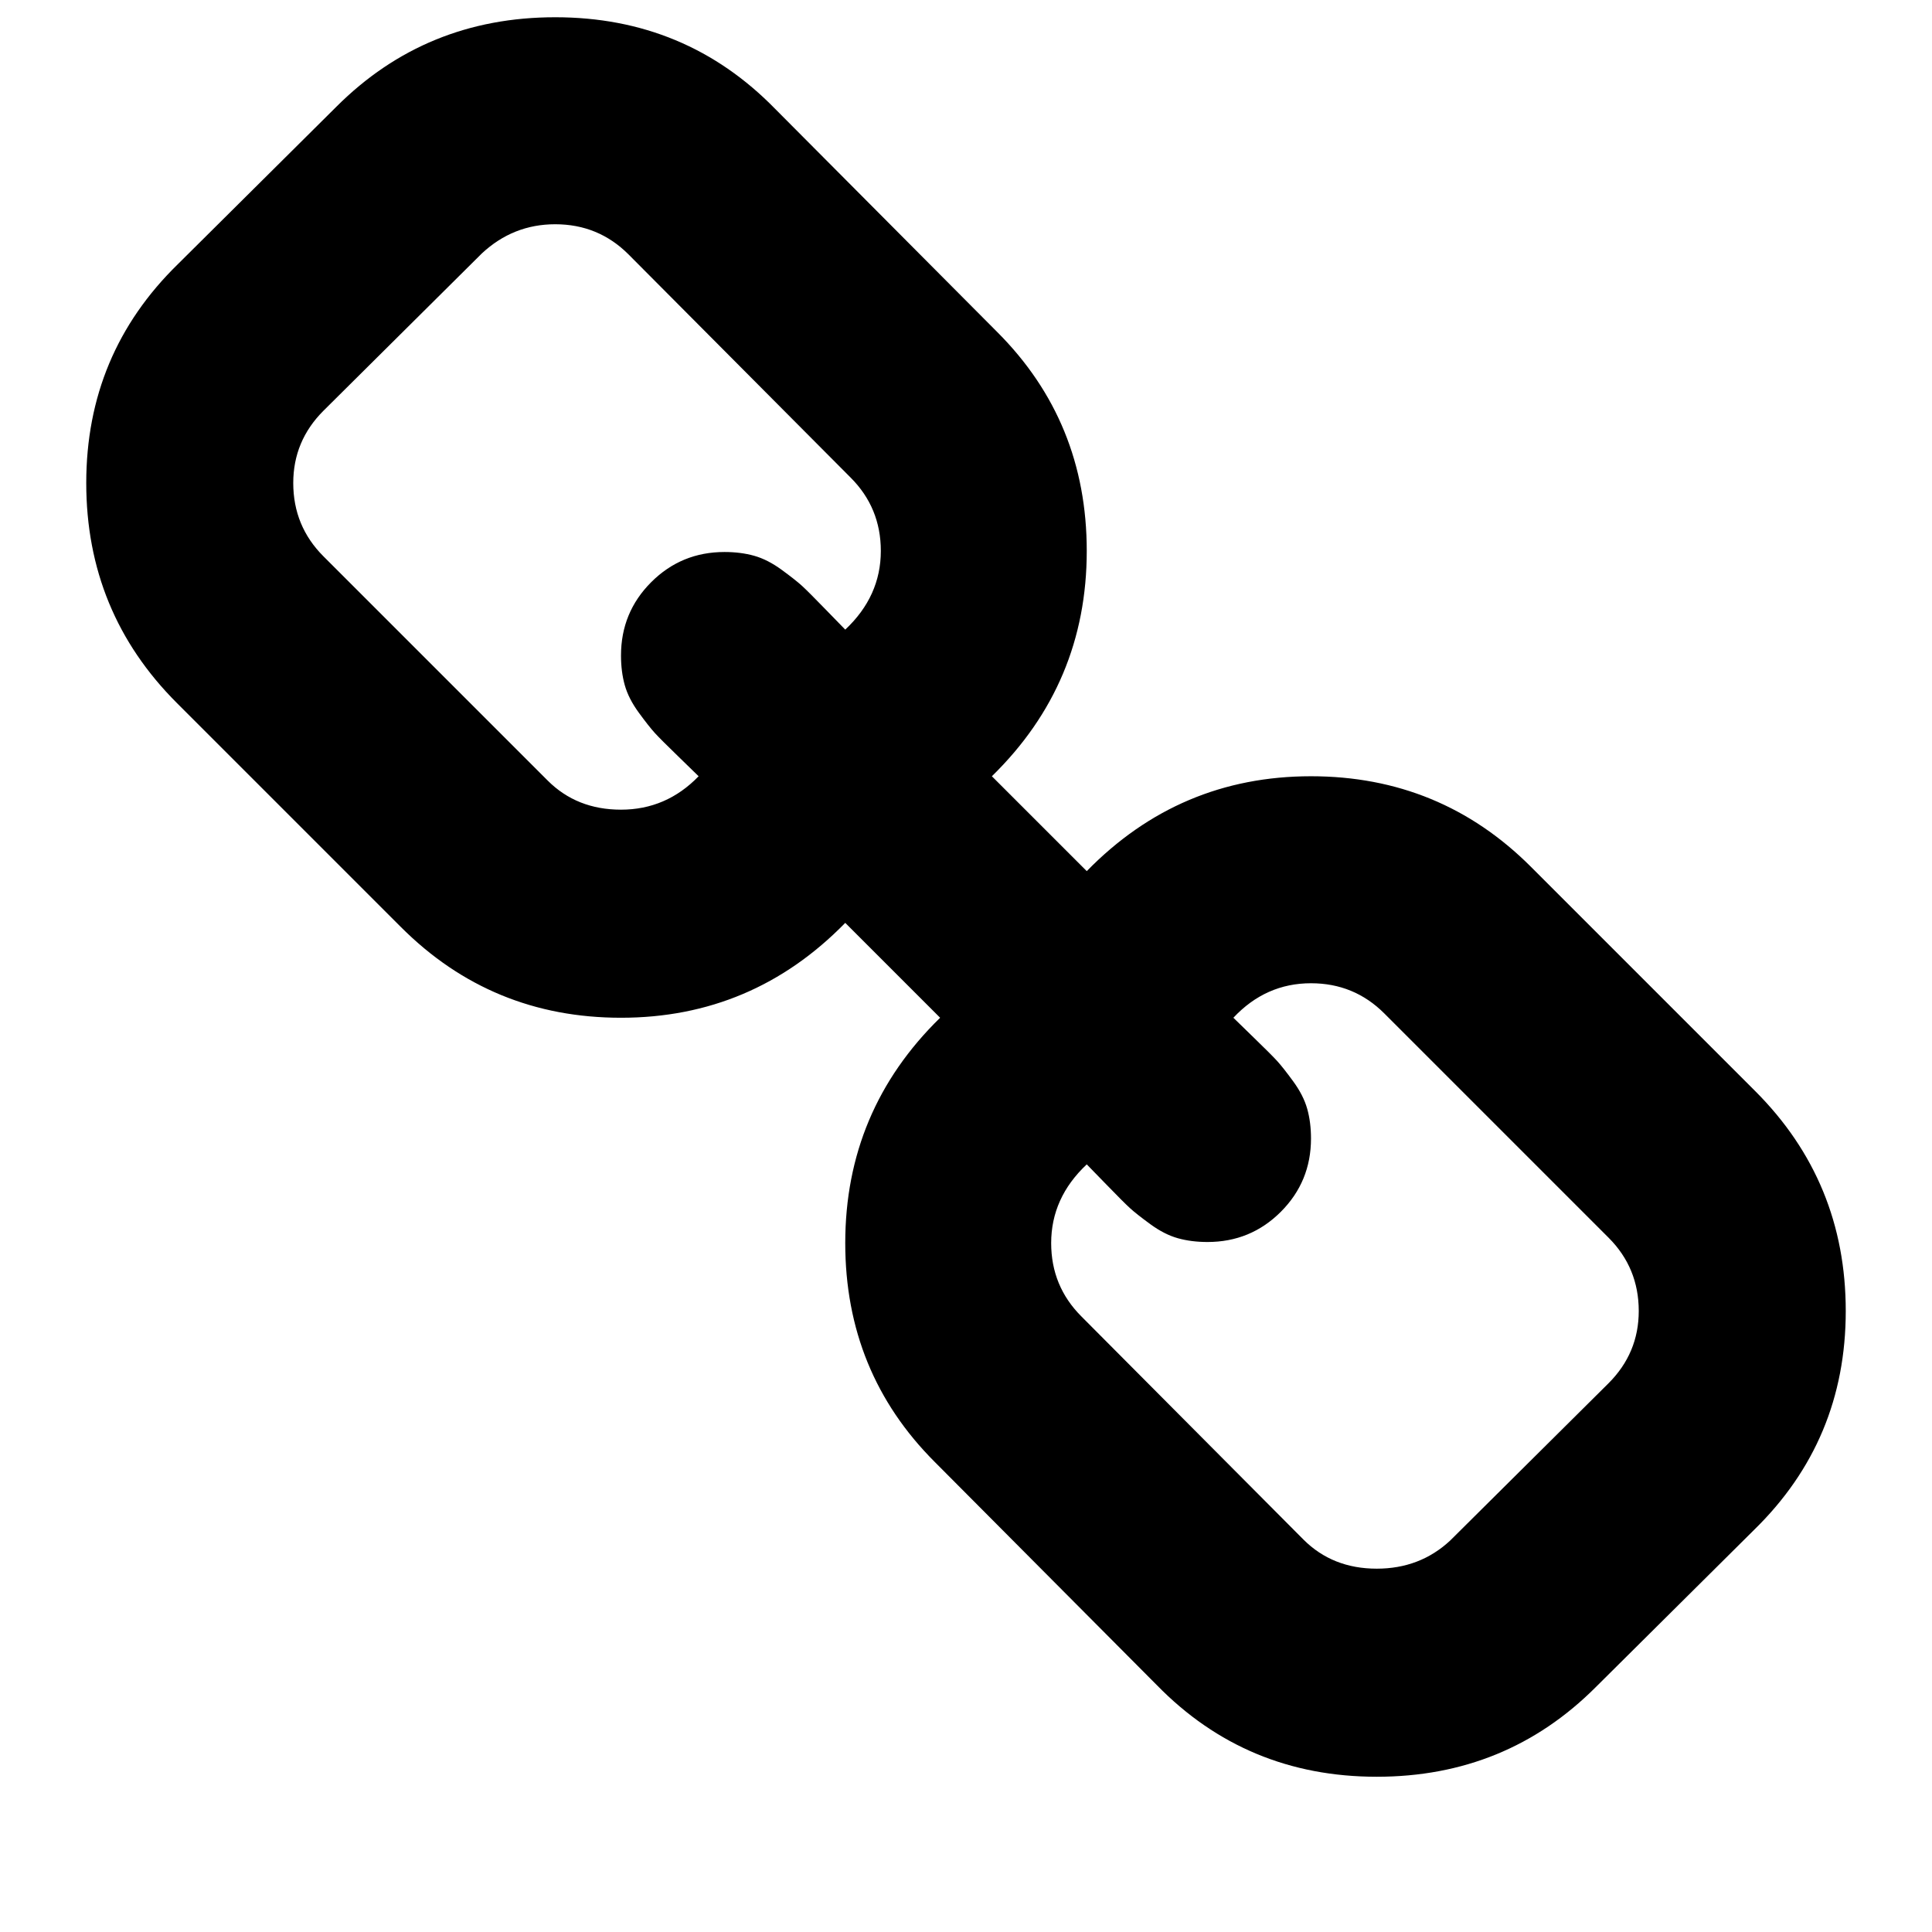
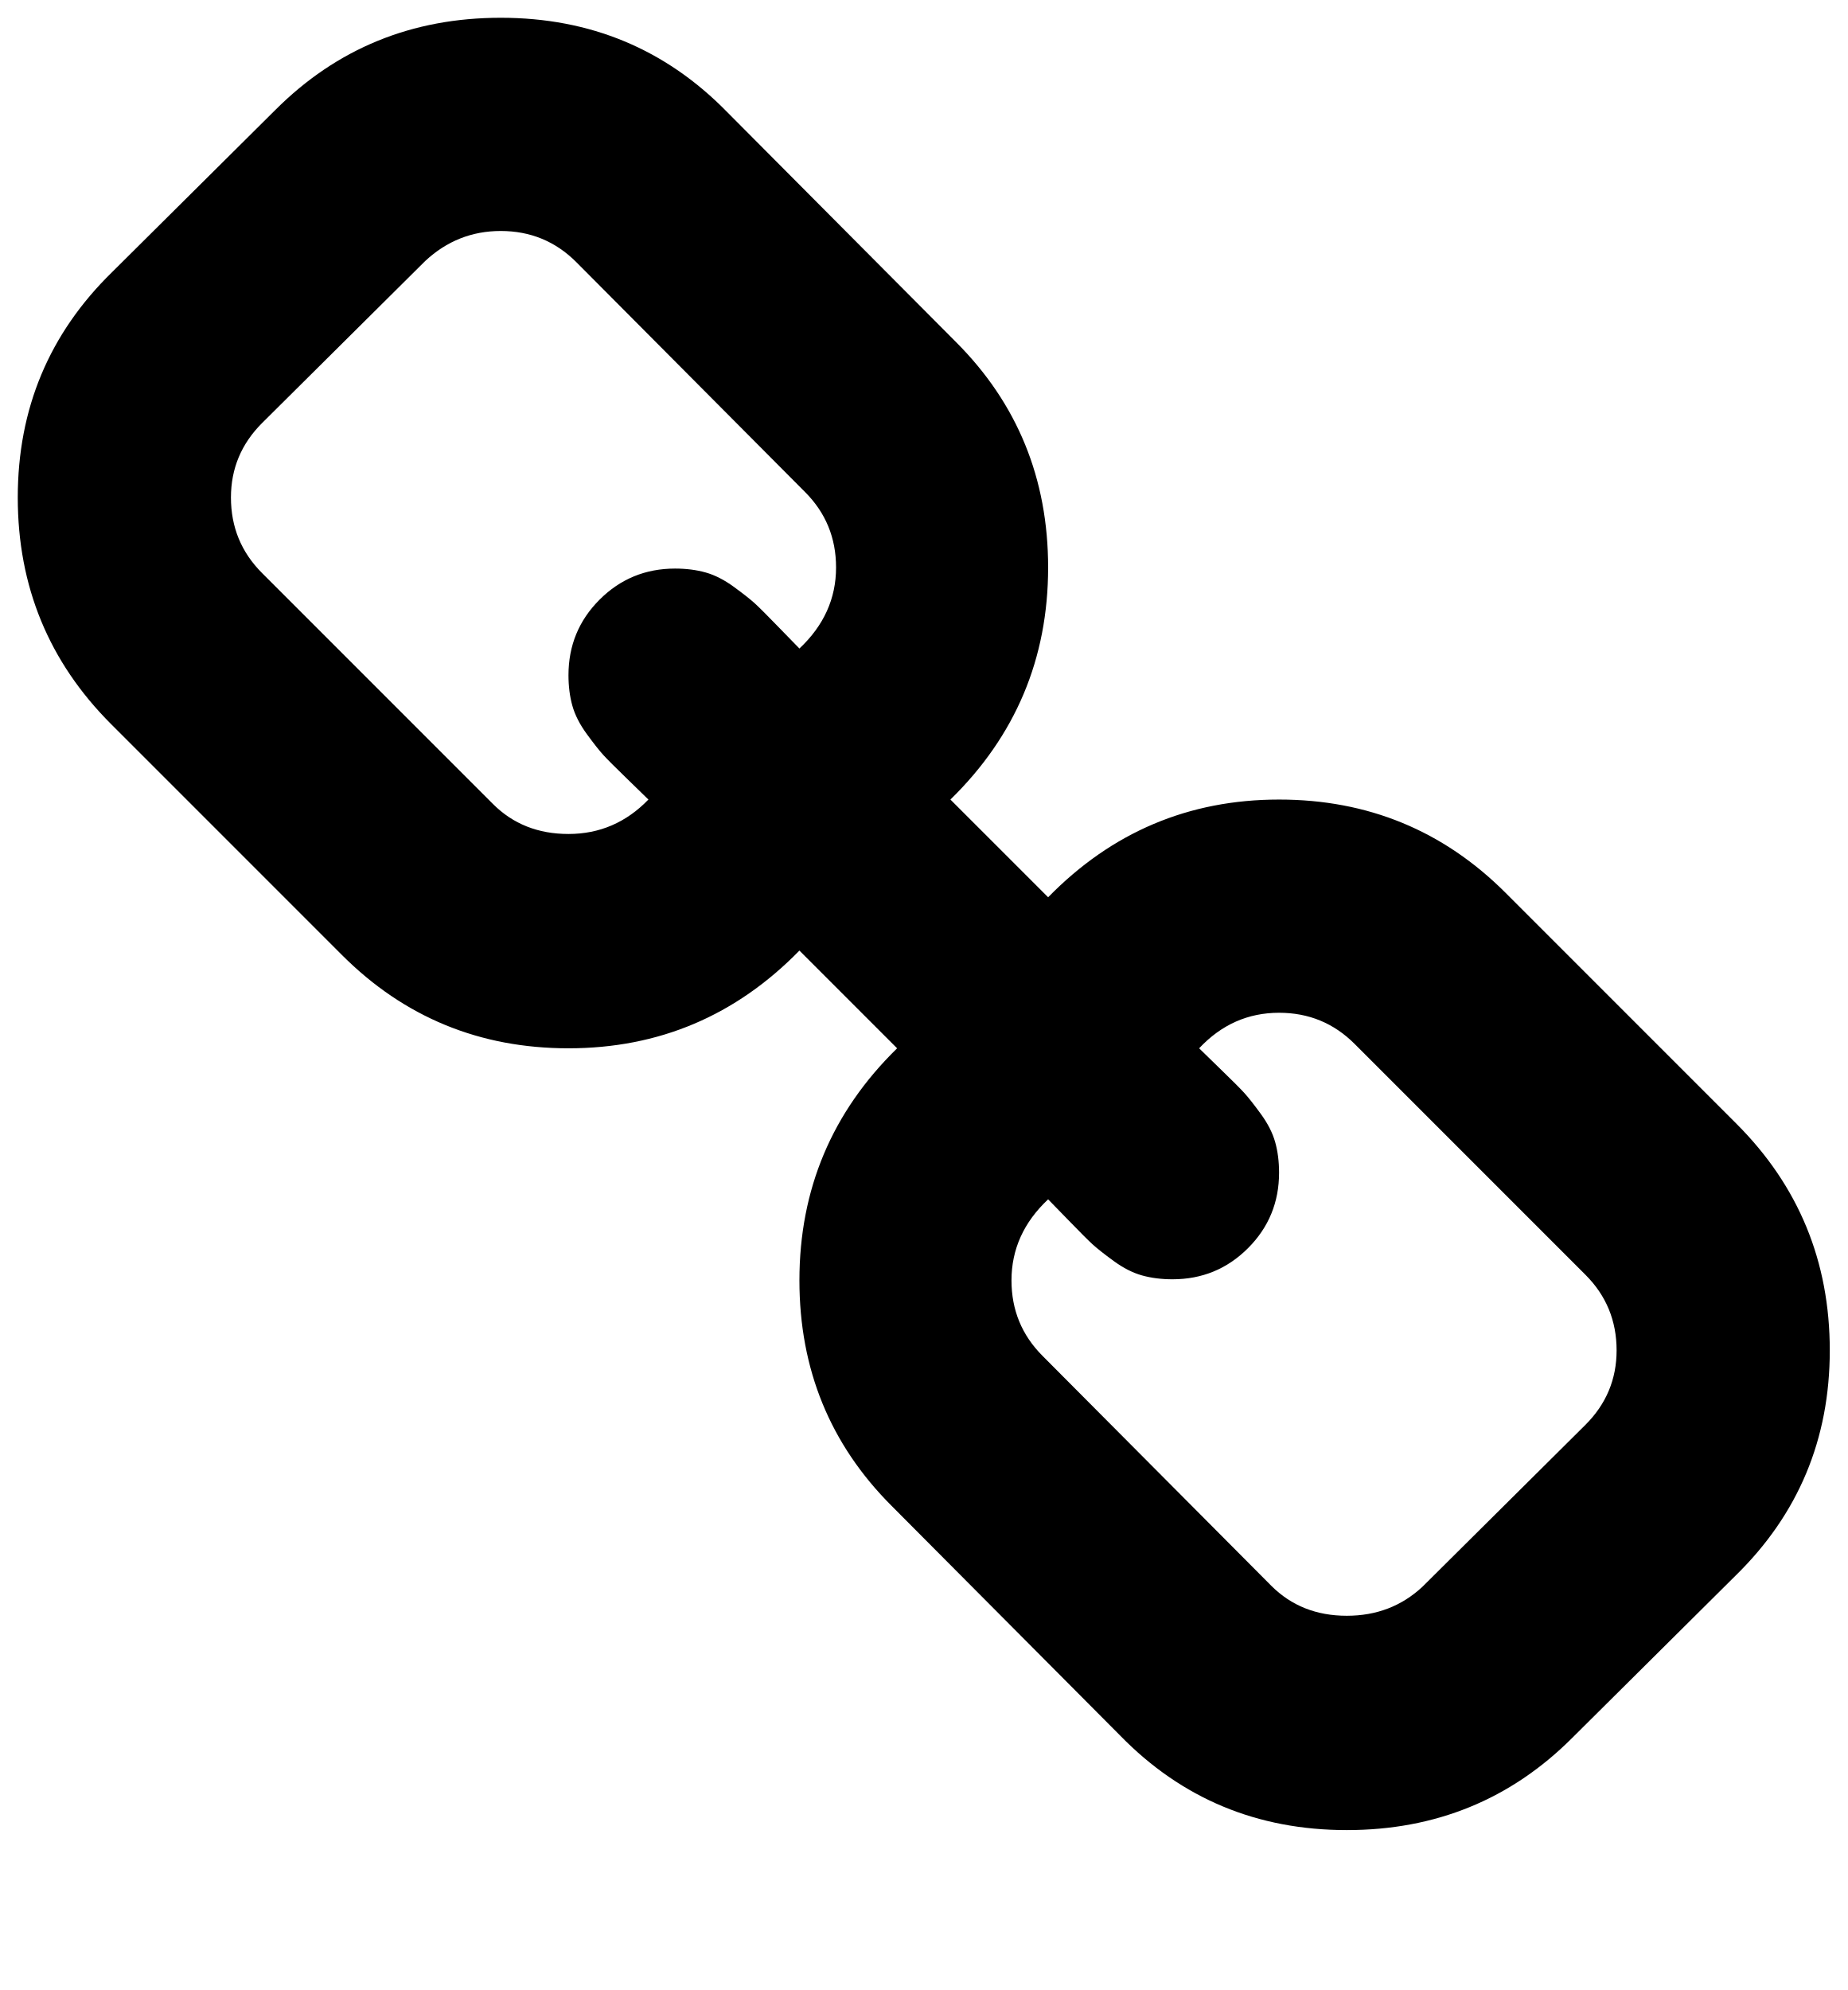
- <svg xmlns="http://www.w3.org/2000/svg" width="1792" height="1792" viewBox="0 0 1792 1792">
-   <path d="M1520 1216q0-40-28-68l-208-208q-28-28-68-28-42 0-72 32 3 3 19 18.5t21.5 21.5 15 19 13 25.5 3.5 27.5q0 40-28 68t-68 28q-15 0-27.5-3.5t-25.5-13-19-15-21.5-21.5-18.5-19q-33 31-33 73 0 40 28 68l206 207q27 27 68 27 40 0 68-26l147-146q28-28 28-67zM817 511q0-40-28-68L583 236q-28-28-68-28-39 0-68 27L300 381q-28 28-28 67 0 40 28 68l208 208q27 27 68 27 42 0 72-31-3-3-19-18.5T607.5 680t-15-19-13-25.5T576 608q0-40 28-68t68-28q15 0 27.5 3.5t25.5 13 19 15 21.5 21.5 18.5 19q33-31 33-73zm895 705q0 120-85 203l-147 146q-83 83-203 83-121 0-204-85l-206-207q-83-83-83-203 0-123 88-209l-88-88q-86 88-208 88-120 0-204-84L164 652q-84-84-84-204t85-203L312 99q83-83 203-83 121 0 204 85l206 207q83 83 83 203 0 123-88 209l88 88q86-88 208-88 120 0 204 84l208 208q84 84 84 204z" />
+ <svg xmlns="http://www.w3.org/2000/svg" viewBox="0 0 1664 1792">
+   <path d="M1456 1216q0-40-28-68l-208-208q-28-28-68-28-42 0-72 32 3 3 19 18.5t21.5 21.5 15 19 13 25.5 3.5 27.5q0 40-28 68t-68 28q-15 0-27.5-3.5t-25.5-13-19-15-21.5-21.5-18.5-19q-33 31-33 73 0 40 28 68l206 207q27 27 68 27 40 0 68-26l147-146q28-28 28-67zm-703-705q0-40-28-68l-206-207q-28-28-68-28-39 0-68 27l-147 146q-28 28-28 67 0 40 28 68l208 208q27 27 68 27 42 0 72-31-3-3-19-18.5t-21.5-21.5-15-19-13-25.5-3.5-27.5q0-40 28-68t68-28q15 0 27.5 3.5t25.5 13 19 15 21.5 21.5 18.5 19q33-31 33-73zm895 705q0 120-85 203l-147 146q-83 83-203 83-121 0-204-85l-206-207q-83-83-83-203 0-123 88-209l-88-88q-86 88-208 88-120 0-204-84l-208-208q-84-84-84-204t85-203l147-146q83-83 203-83 121 0 204 85l206 207q83 83 83 203 0 123-88 209l88 88q86-88 208-88 120 0 204 84l208 208q84 84 84 204z" />
</svg>
